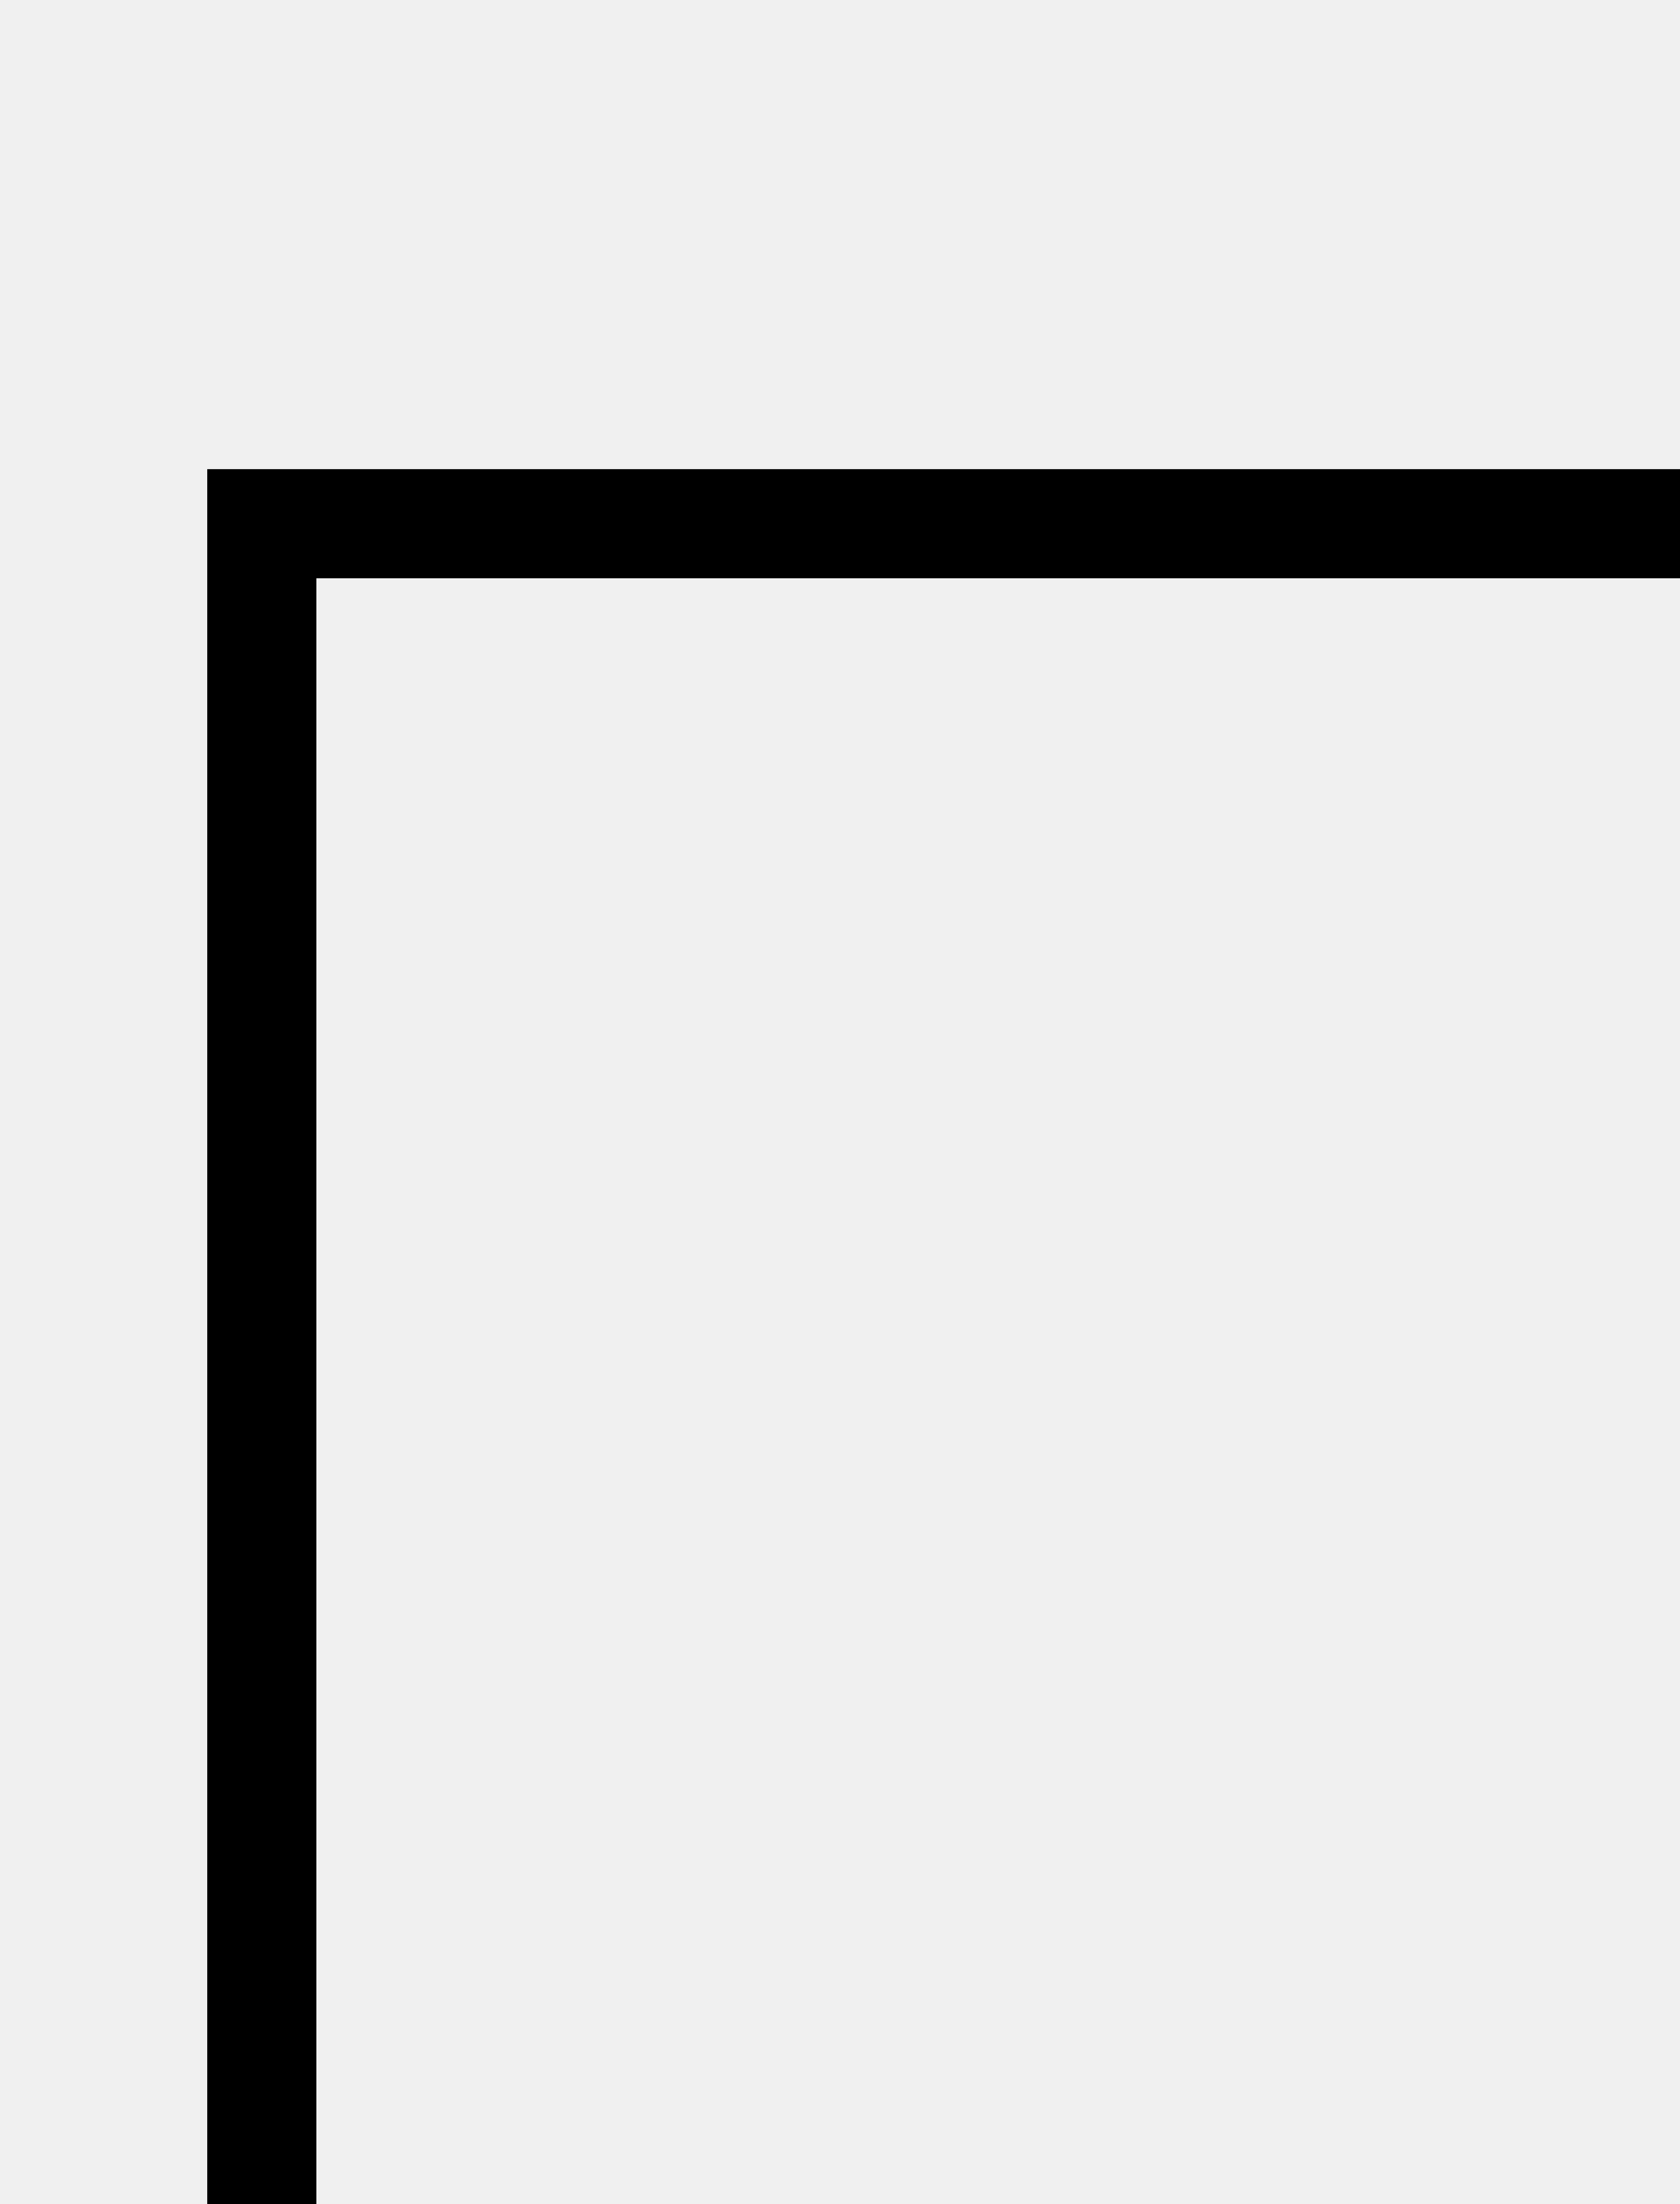
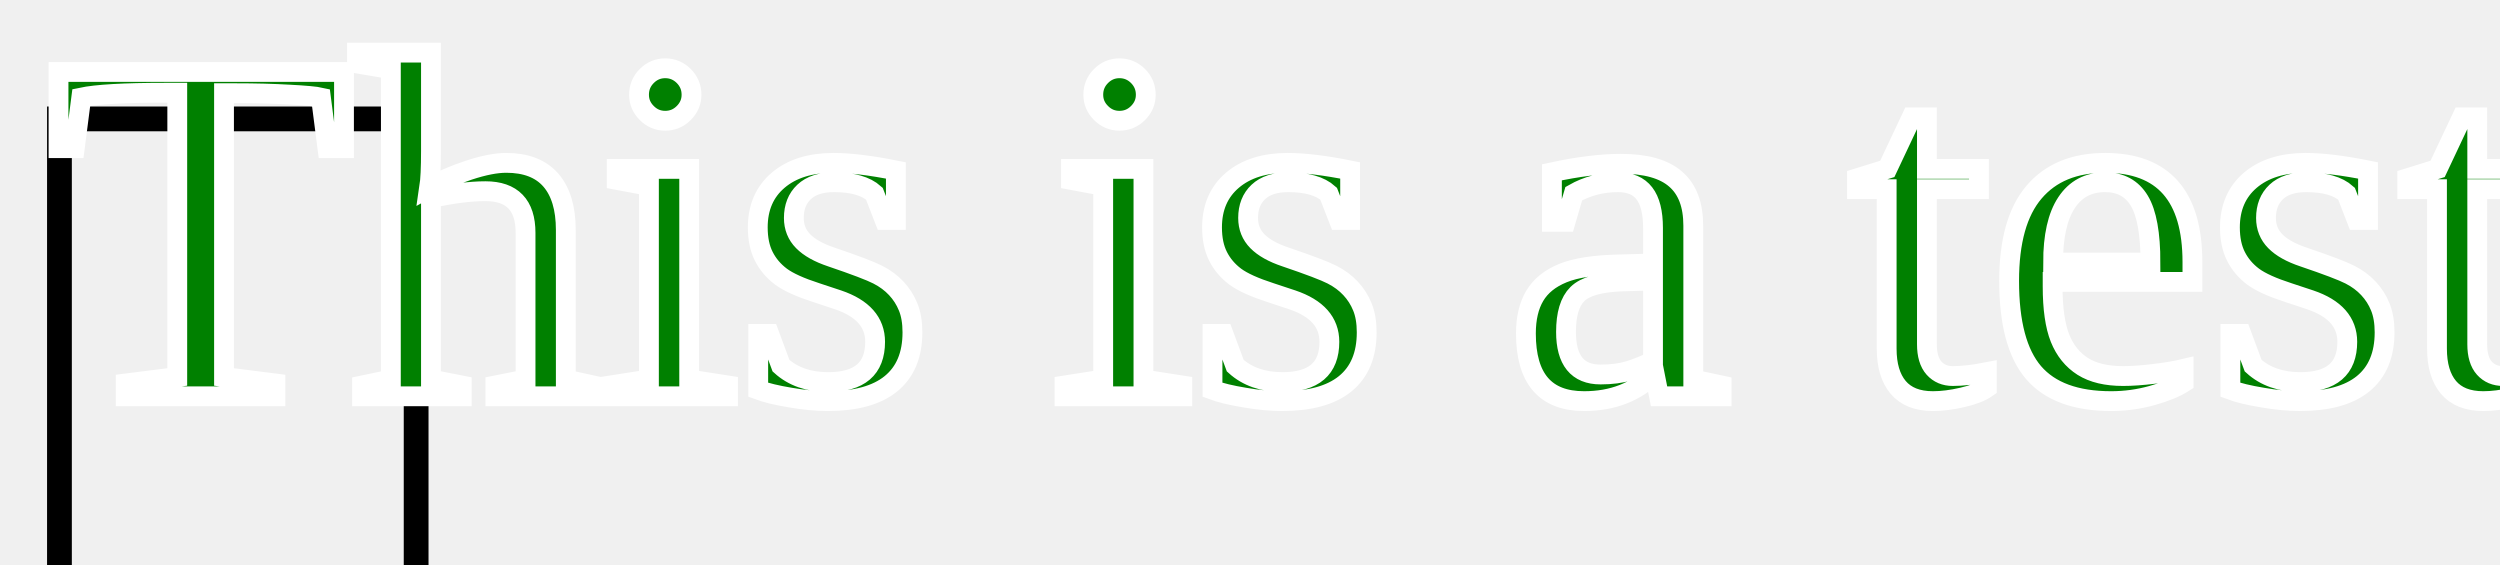
<svg xmlns="http://www.w3.org/2000/svg" version="1.1">
  <rect fill="none" fill-opacity="1.0" height="48" stroke="rgb(0,0,0)" stroke-opacity="1.0" stroke-width="2.5" width="36" x="6" y="12" />
+   <text x="5" y="40" fill="green" stroke="white" font-size="50" stroke-width="2">This is a test</text>
</svg>
